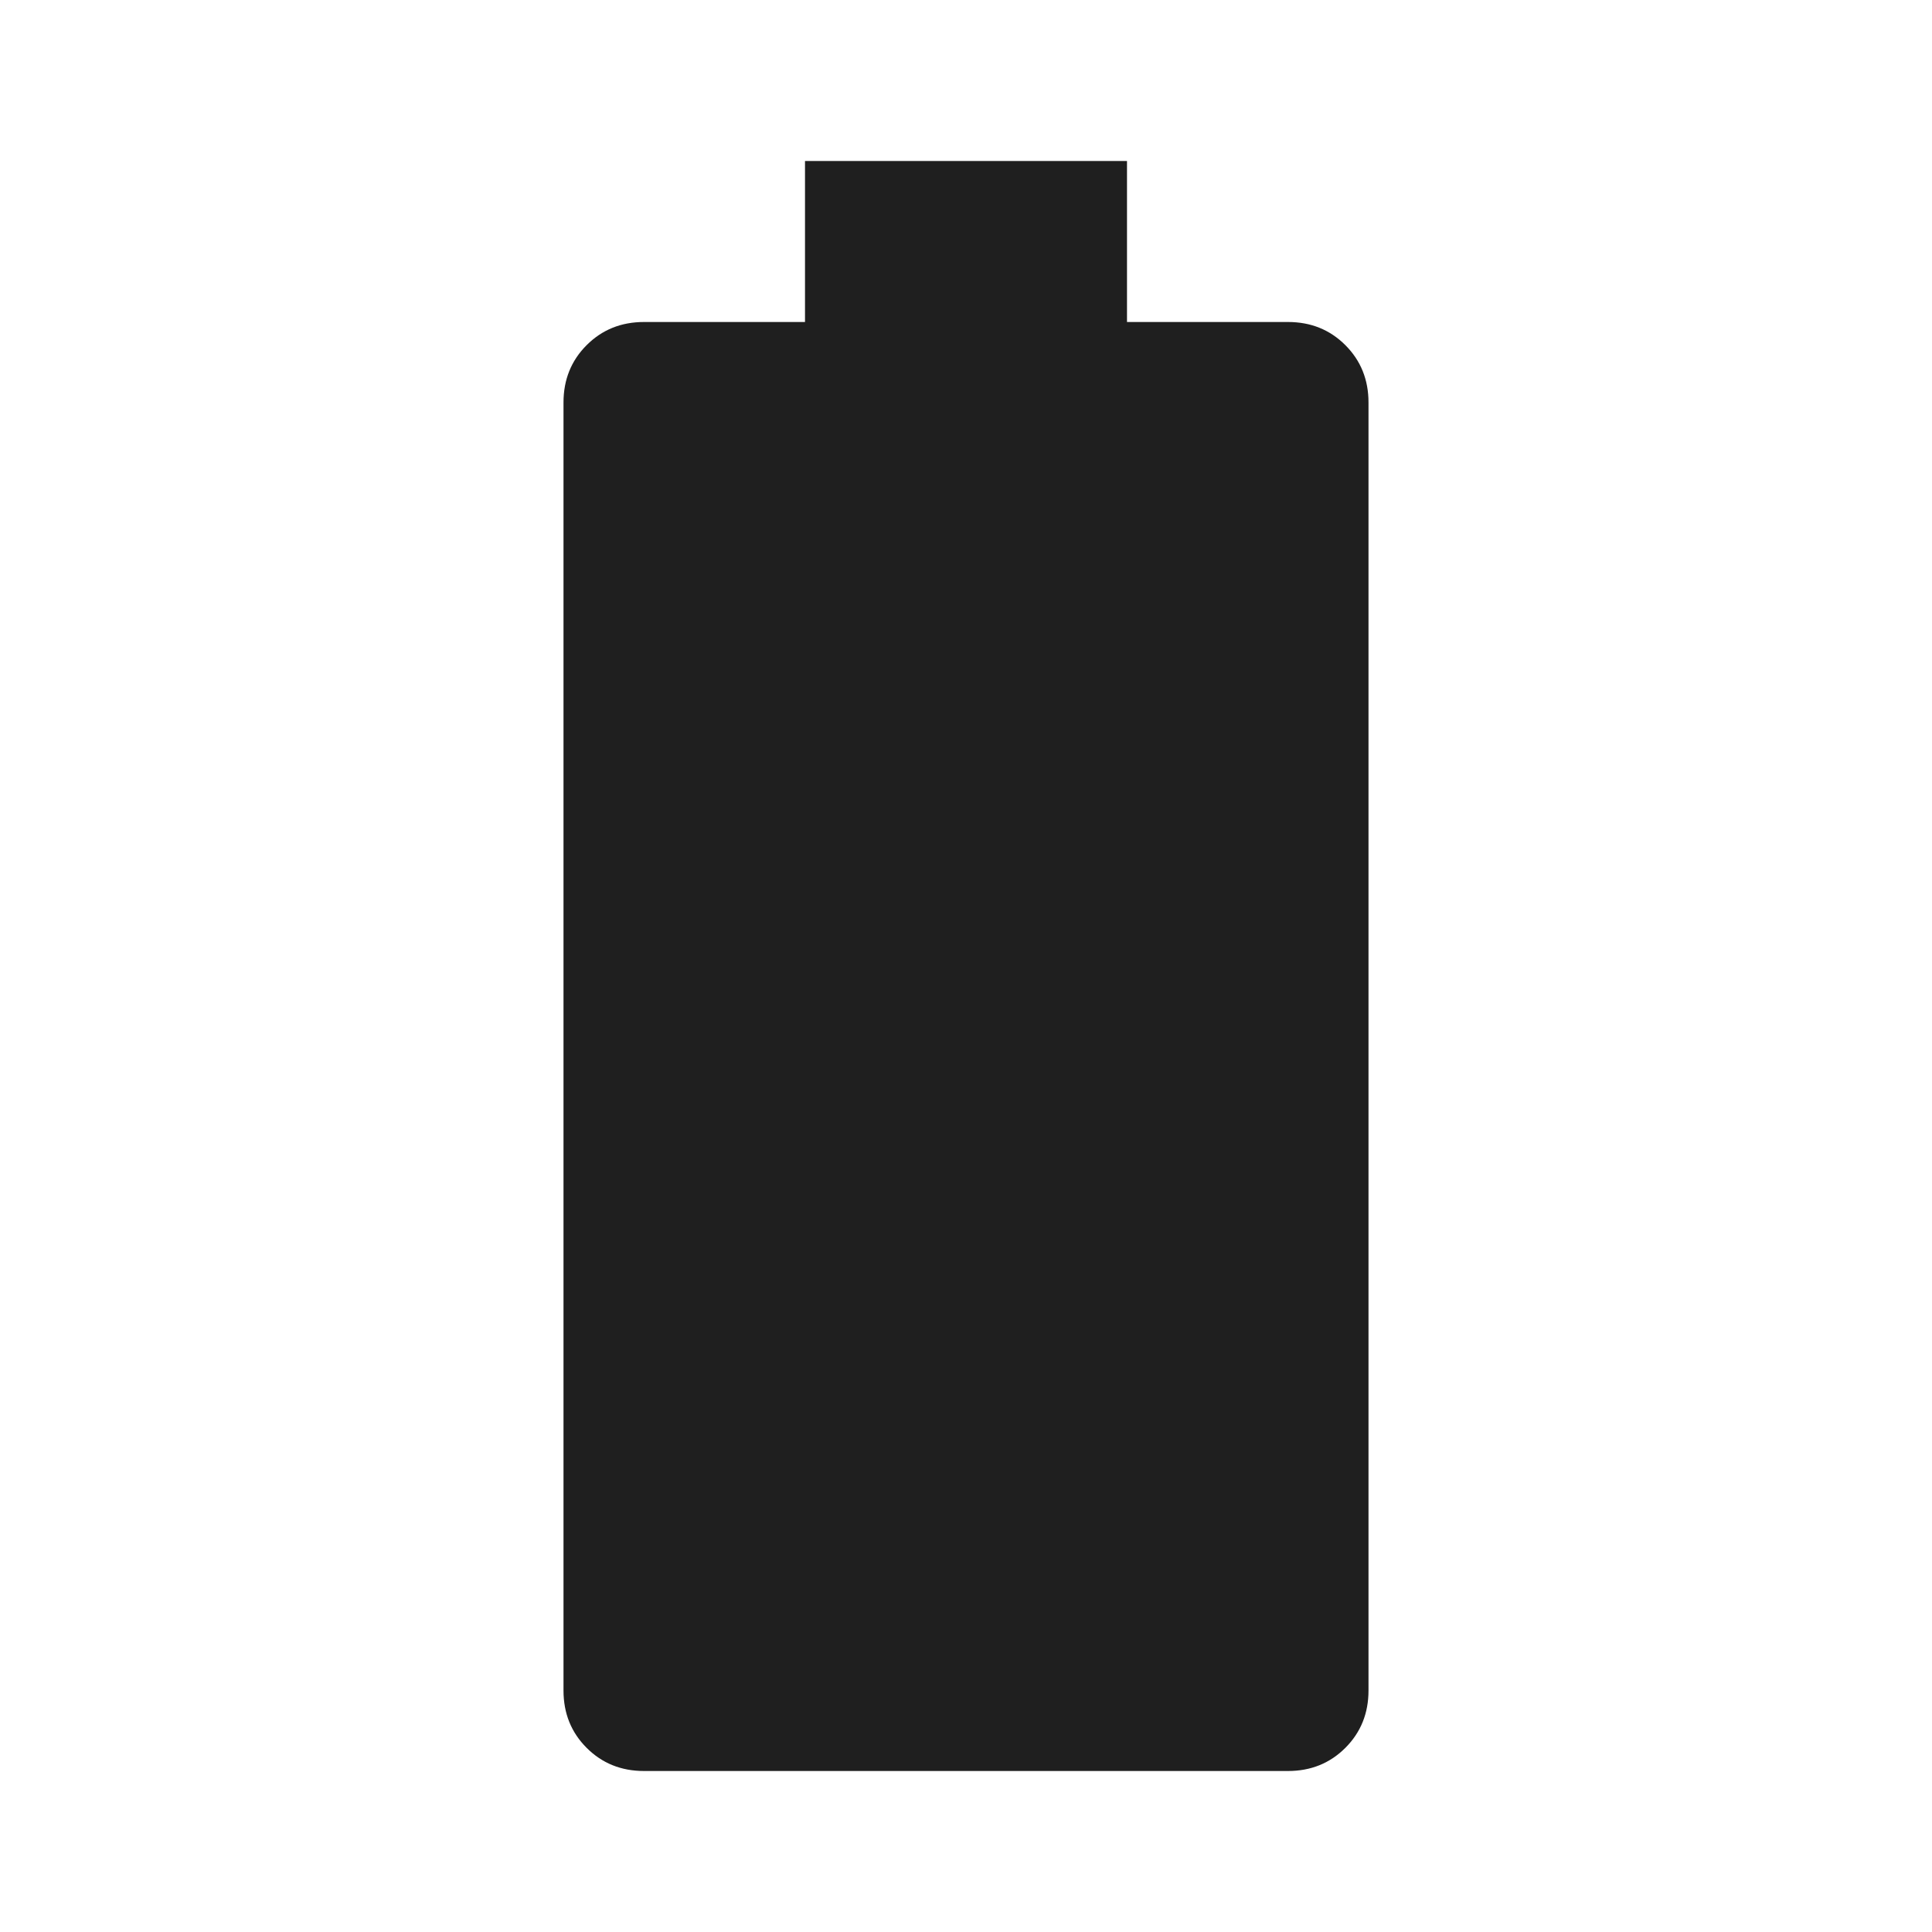
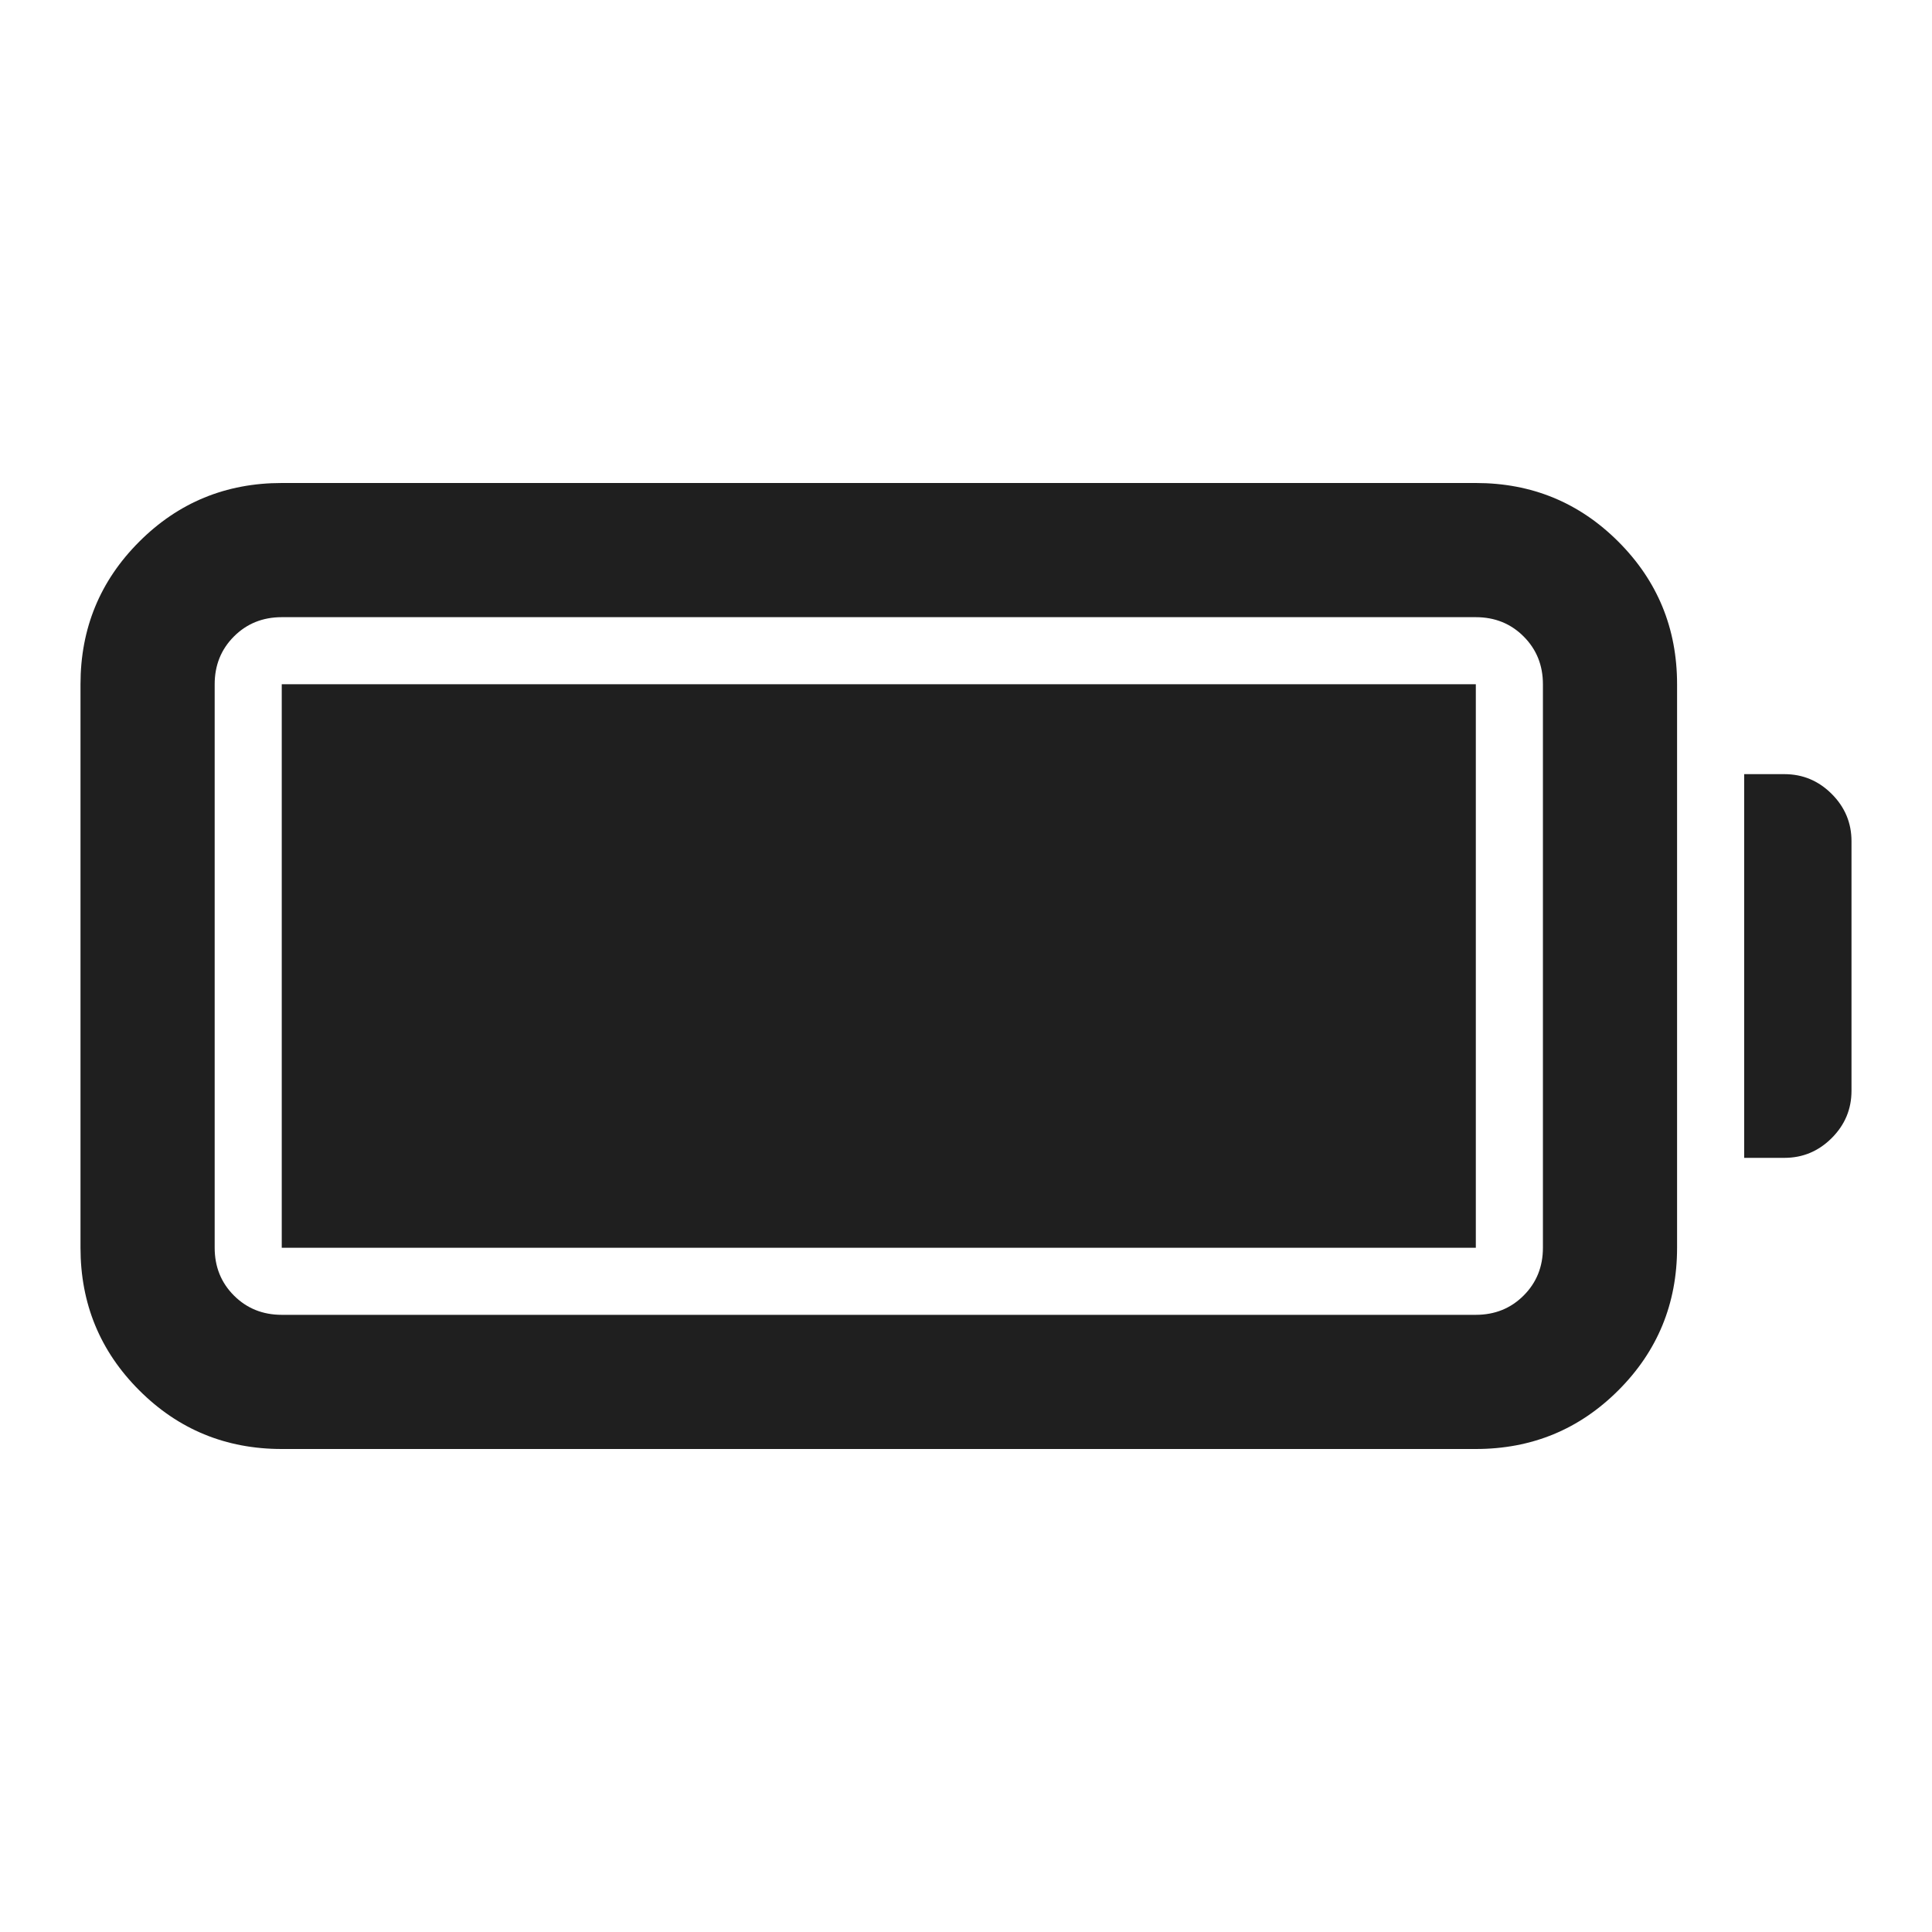
<svg xmlns="http://www.w3.org/2000/svg" height="24px" viewBox="0 -960 960 960" width="24px" fill="#1f1f1f">
-   <path d="M320-80q-17 0-28.5-11.5T280-120v-640q0-17 11.5-28.5T320-800h80v-80h160v80h80q17 0 28.5 11.5T680-760v640q0 17-11.5 28.5T640-80H320Z" />
+   <path d="M140-240q-41.67 0-70.83-29.17Q40-298.33 40-340v-280q0-41.67 29.17-70.83Q98.33-720 140-720h593.33q41.67 0 70.84 29.17 29.16 29.16 29.16 70.83v280q0 41.67-29.16 70.83Q775-240 733.33-240H140Zm0-66.67h593.33q14.17 0 23.75-9.58 9.59-9.58 9.59-23.75v-280q0-14.17-9.59-23.75-9.58-9.58-23.75-9.58H140q-14.17 0-23.75 9.58T106.67-620v280q0 14.17 9.58 23.75t23.75 9.58Zm726.67-78v-190.66h20q13.66 0 23.5 9.83Q920-555.67 920-542v124q0 13.67-9.83 23.5-9.84 9.83-23.5 9.83h-20ZM140-340v-280h593.33v280H140Z" />
</svg>
